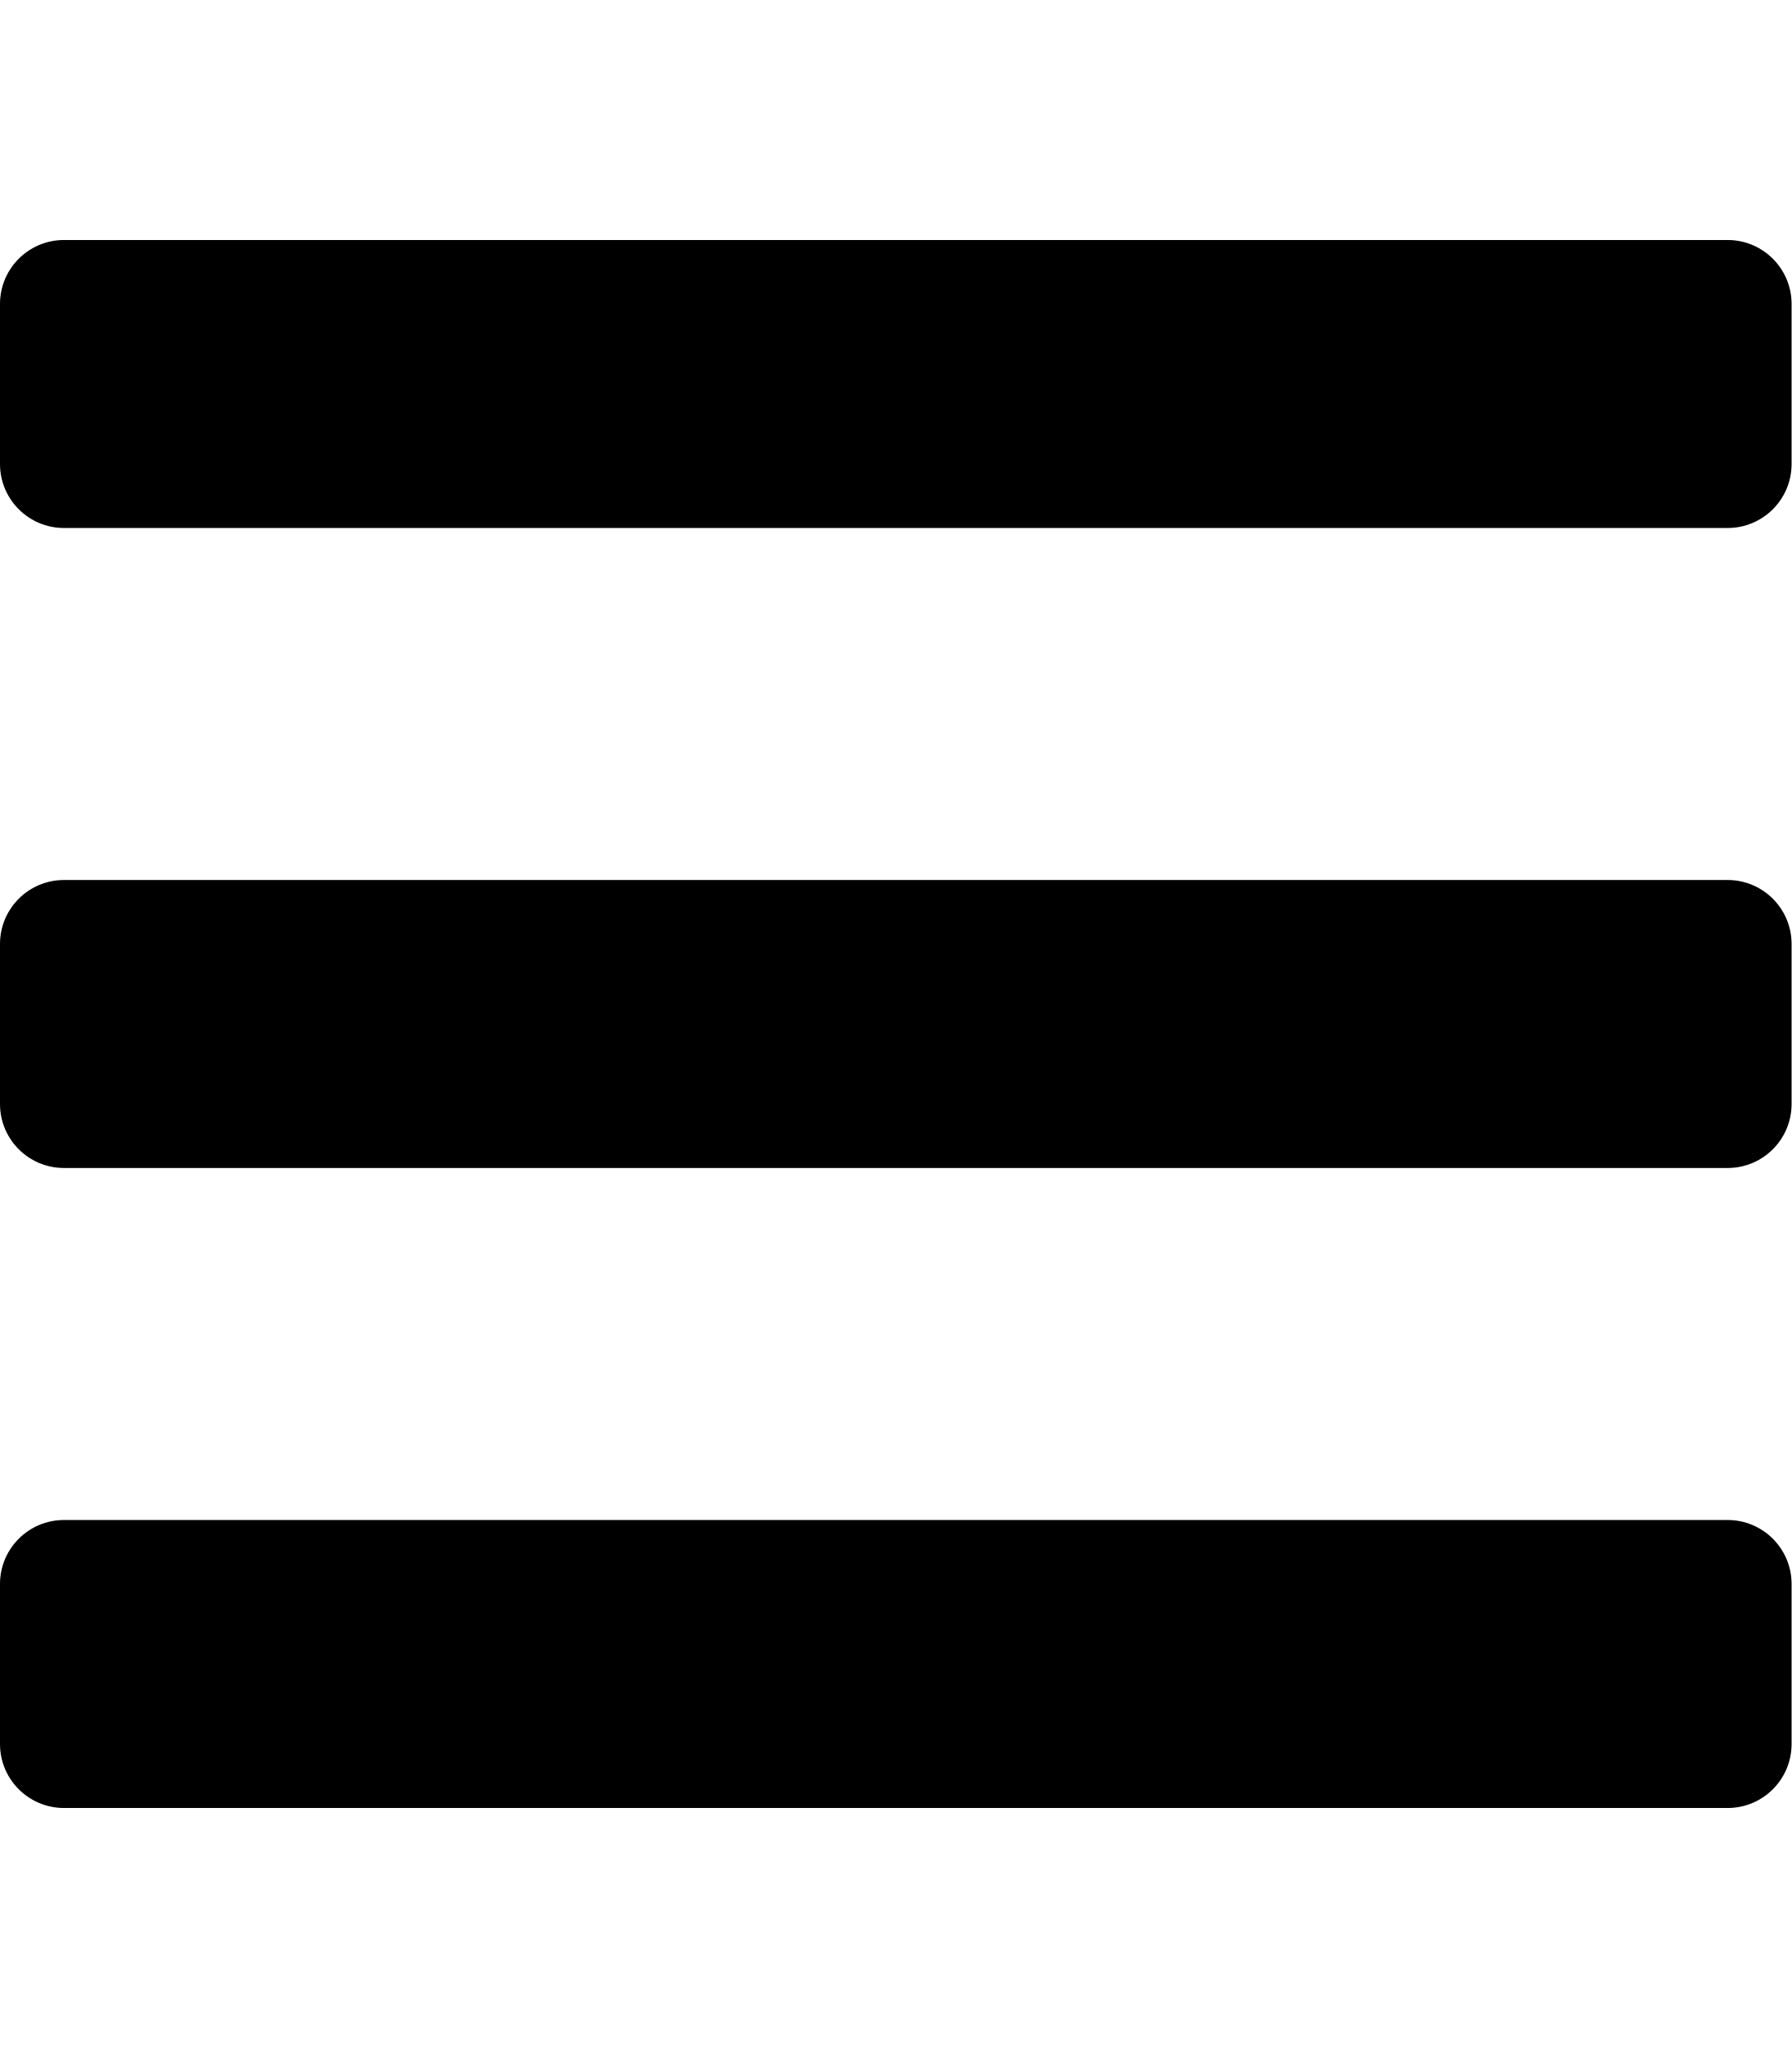
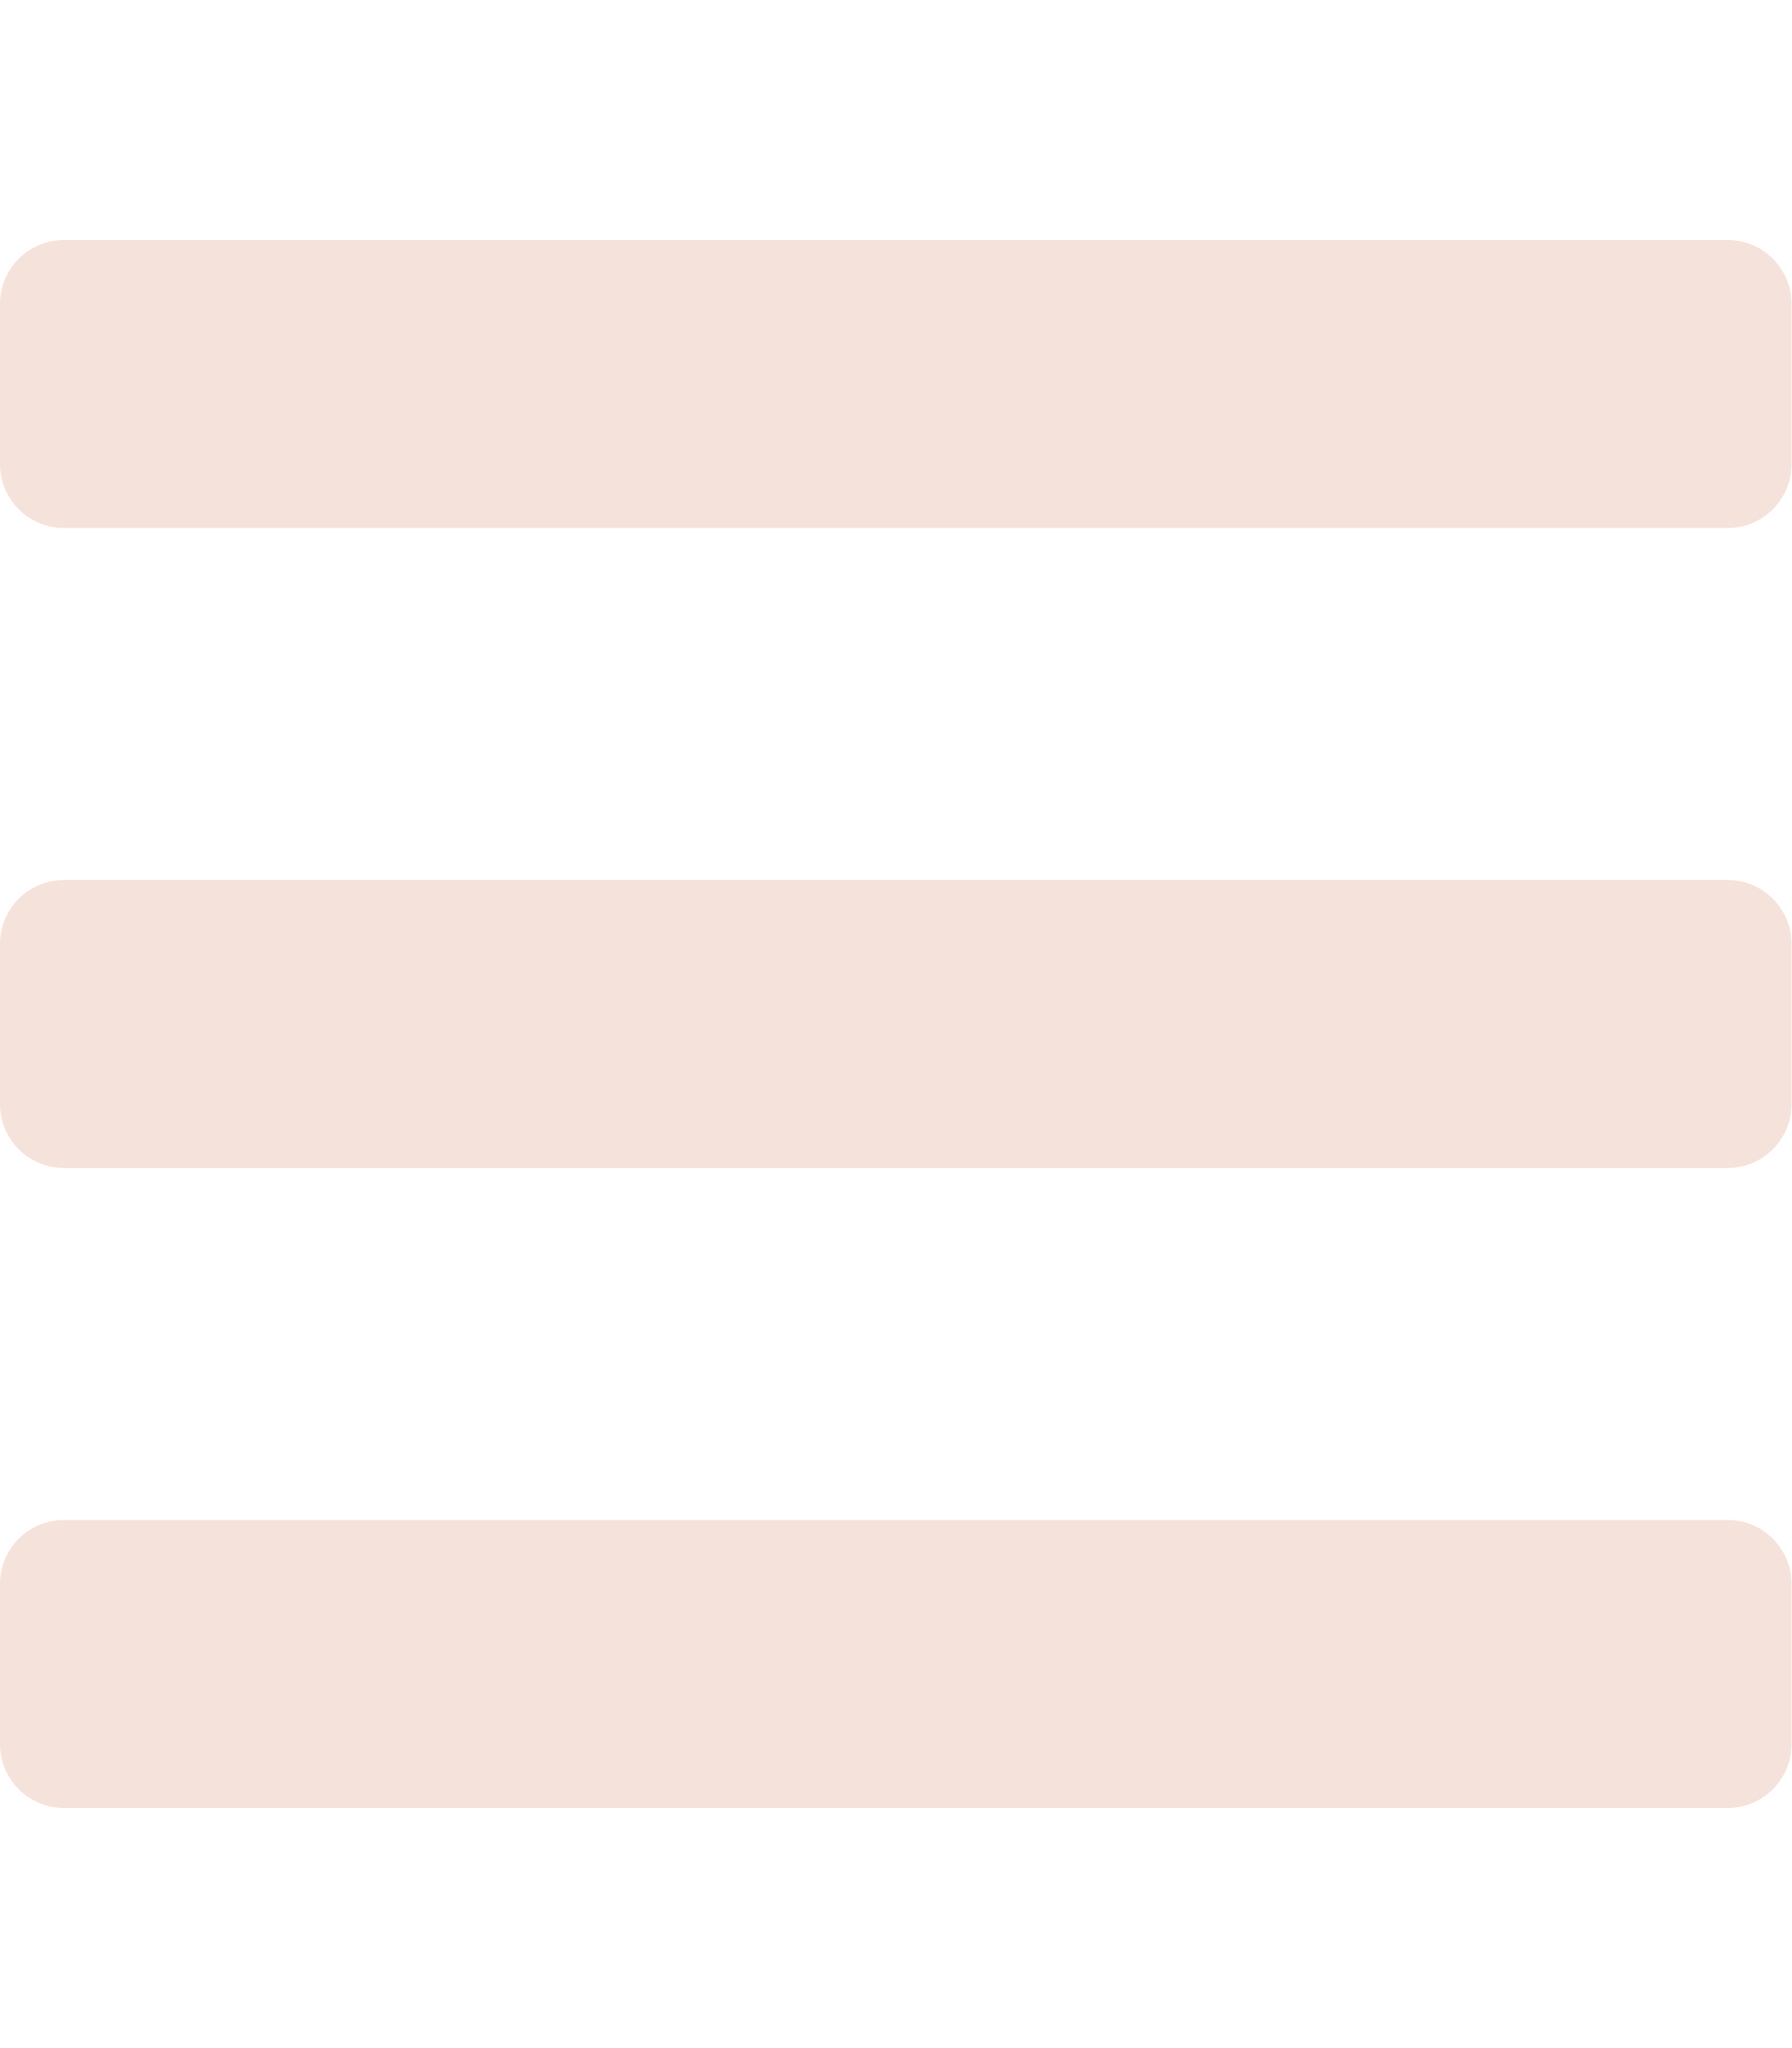
<svg xmlns="http://www.w3.org/2000/svg" aria-hidden="true" focusable="false" data-prefix="fas" data-icon="bars" class="svg-inline--fa fa-bars fa-w-14" role="img" viewBox="0 0 448 512">
-   <path fill="currentColor" d="M16 132h416c8.837 0 16-7.163 16-16V76c0-8.837-7.163-16-16-16H16C7.163 60 0 67.163 0 76v40c0 8.837 7.163 16 16 16zm0 160h416c8.837 0 16-7.163 16-16v-40c0-8.837-7.163-16-16-16H16c-8.837 0-16 7.163-16 16v40c0 8.837 7.163 16 16 16zm0 160h416c8.837 0 16-7.163 16-16v-40c0-8.837-7.163-16-16-16H16c-8.837 0-16 7.163-16 16v40c0 8.837 7.163 16 16 16z" />
+   <path fill="#F5E2DB" d="M16 132h416c8.837 0 16-7.163 16-16V76c0-8.837-7.163-16-16-16H16C7.163 60 0 67.163 0 76v40c0 8.837 7.163 16 16 16zm0 160h416c8.837 0 16-7.163 16-16v-40c0-8.837-7.163-16-16-16H16c-8.837 0-16 7.163-16 16v40c0 8.837 7.163 16 16 16zm0 160h416c8.837 0 16-7.163 16-16v-40c0-8.837-7.163-16-16-16H16c-8.837 0-16 7.163-16 16v40c0 8.837 7.163 16 16 16z" />
</svg>
